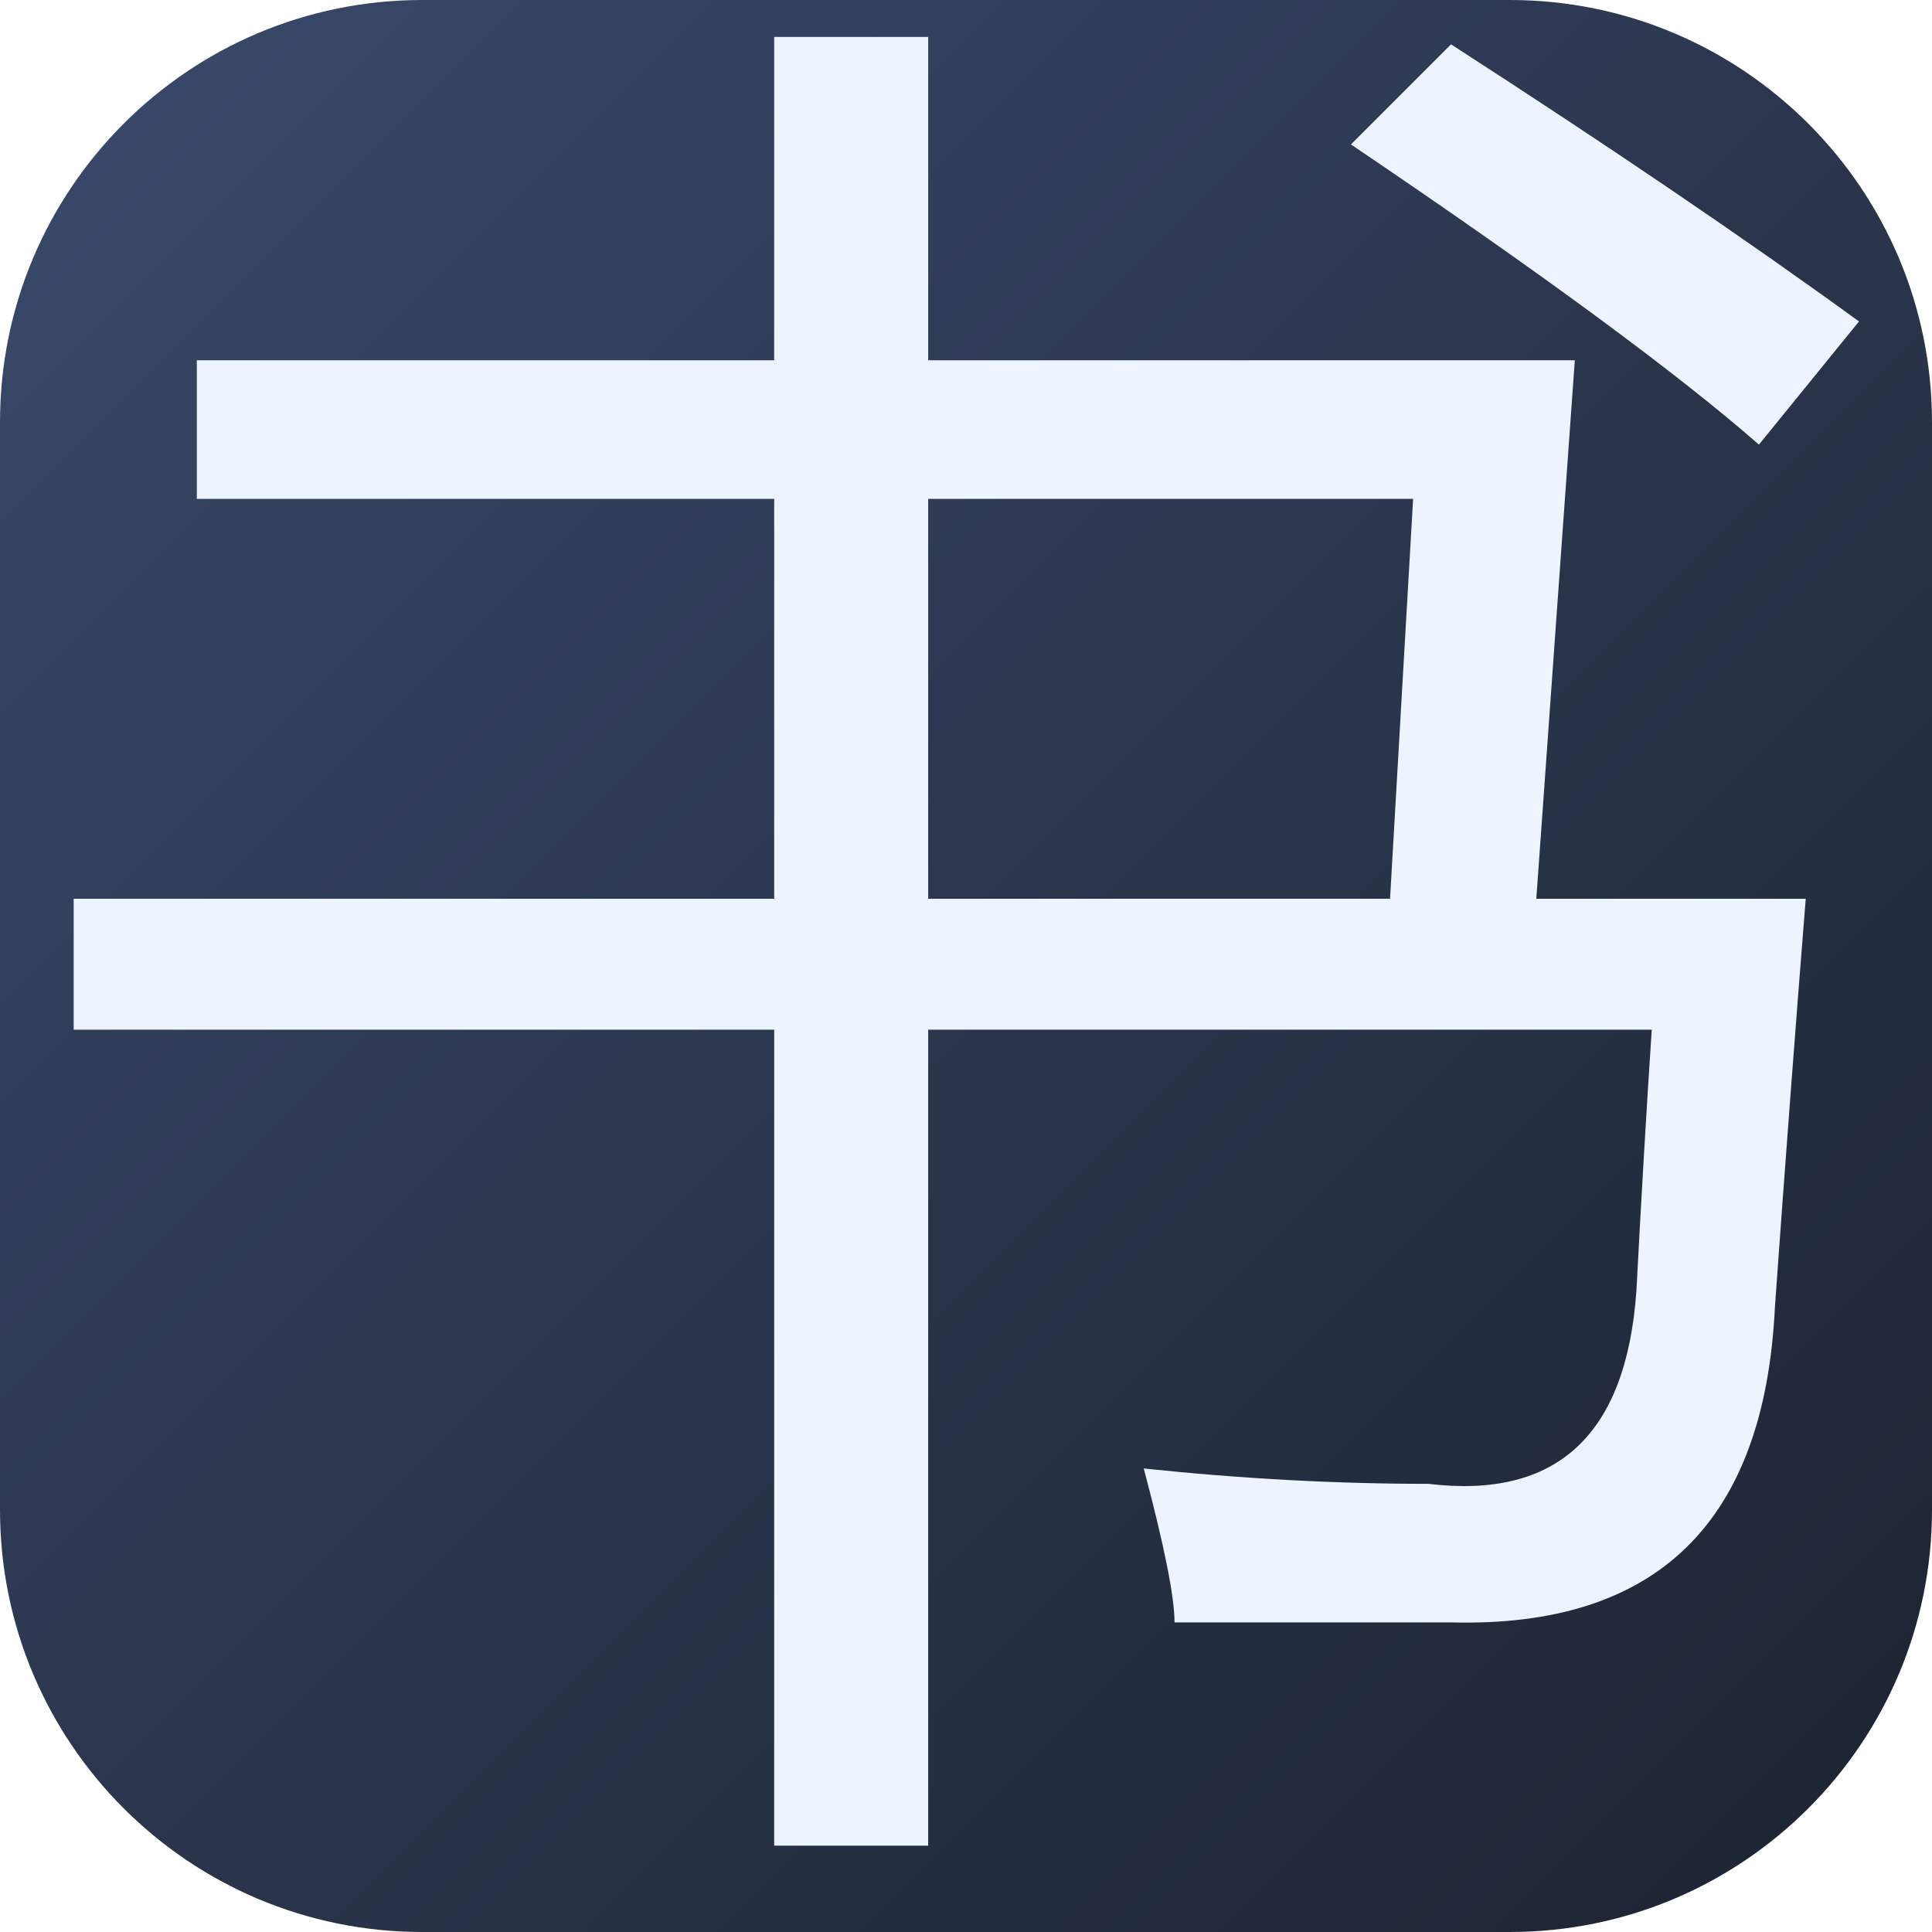
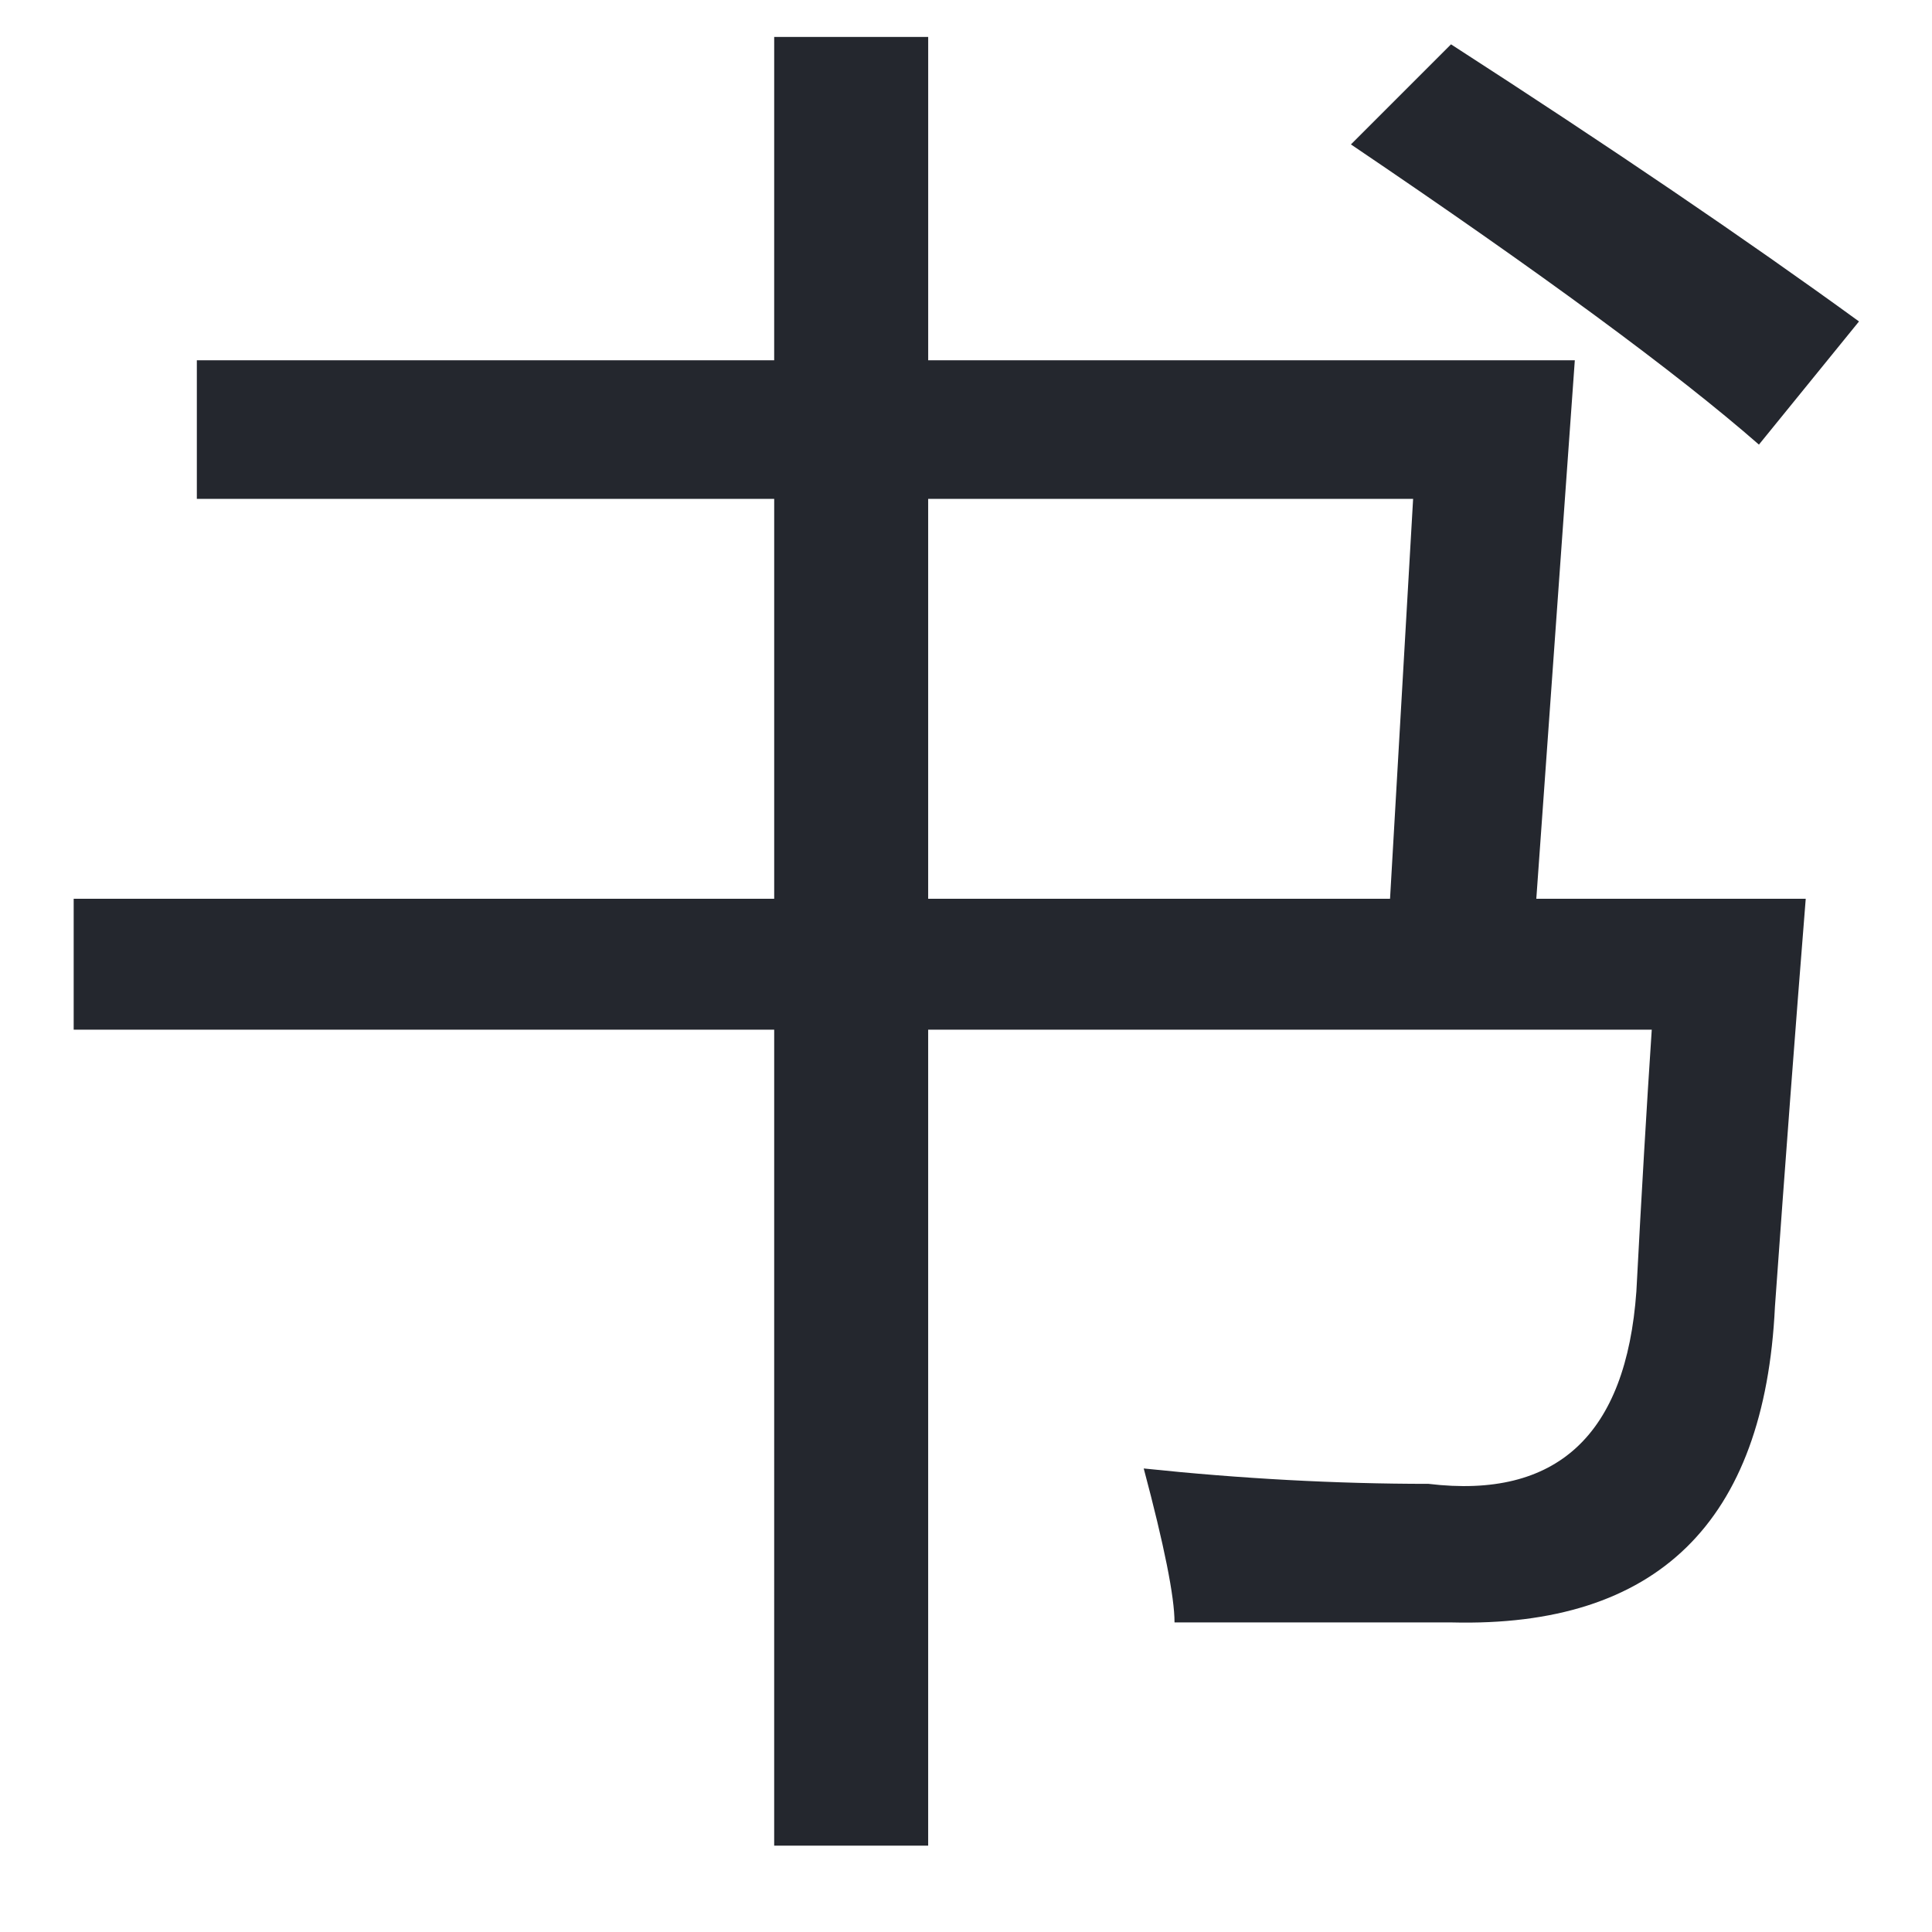
<svg xmlns="http://www.w3.org/2000/svg" viewBox="0 0 1025 1025">
-   <defs>
-     <linearGradient id="bg" x1="0" y1="0" x2="1" y2="1">
-       <stop offset="0" stop-color="#3A4A6B" />
-       <stop offset="1" stop-color="#1C2230" />
-     </linearGradient>
-   </defs>
-   <rect width="1025" height="1025" rx="224" fill="url(#bg)" />
-   <path fill="#EDF3FF" d="M410.74,19.6l81.7,0 0,171.54 343.06,0 -20.43,285.7 142.94,0c-5.44,68.08 -10.9,140.24 -16.34,216.46 -5.44,114.37 -62.62,170.18 -171.52,167.46 -51.74,0 -100.75,0 -147.02,0 0,-13.62 -5.46,-40.85 -16.34,-81.68 51.71,5.44 102.08,8.16 151.1,8.16 68.06,8.18 104.82,-25.86 110.27,-102.1 2.72,-51.73 5.44,-98.02 8.16,-138.86L492.43,546.27l0,432.91 -81.7,0L410.74,546.27 39.09,546.27l0,-69.44 371.65,0L410.74,264.67 104.43,264.67l0,-73.54 306.3,0L410.74,19.6zM749.71,264.67l-257.28,0 0,212.16 245.04,0L749.71,264.67zM716.72,76.62l53.1,-53.1c84.38,54.46 156.54,103.47 216.45,147.02l-53.09,65.34C889.62,197.78 817.46,144.69 716.72,76.62z" />
+   <style>
+     .ink { fill: #24272E; }
+     @media (prefers-color-scheme: dark) { .ink { fill: #F0F3F8; } }
+   </style>
+   <path class="ink" d="M410.74,19.6l81.7,0 0,171.54 343.06,0 -20.43,285.7 142.94,0c-5.44,68.08 -10.9,140.24 -16.34,216.46 -5.44,114.37 -62.62,170.18 -171.52,167.46 -51.74,0 -100.75,0 -147.02,0 0,-13.62 -5.46,-40.85 -16.34,-81.68 51.71,5.44 102.08,8.16 151.1,8.16 68.06,8.18 104.82,-25.86 110.27,-102.1 2.72,-51.73 5.44,-98.02 8.16,-138.86L492.43,546.27l0,432.91 -81.7,0L410.74,546.27 39.09,546.27l0,-69.44 371.65,0L410.74,264.67 104.43,264.67l0,-73.54 306.3,0L410.74,19.6zM749.71,264.67l-257.28,0 0,212.16 245.04,0L749.71,264.67zM716.72,76.62l53.1,-53.1c84.38,54.46 156.54,103.47 216.45,147.02l-53.09,65.34C889.62,197.78 817.46,144.69 716.72,76.62z" />
</svg>
